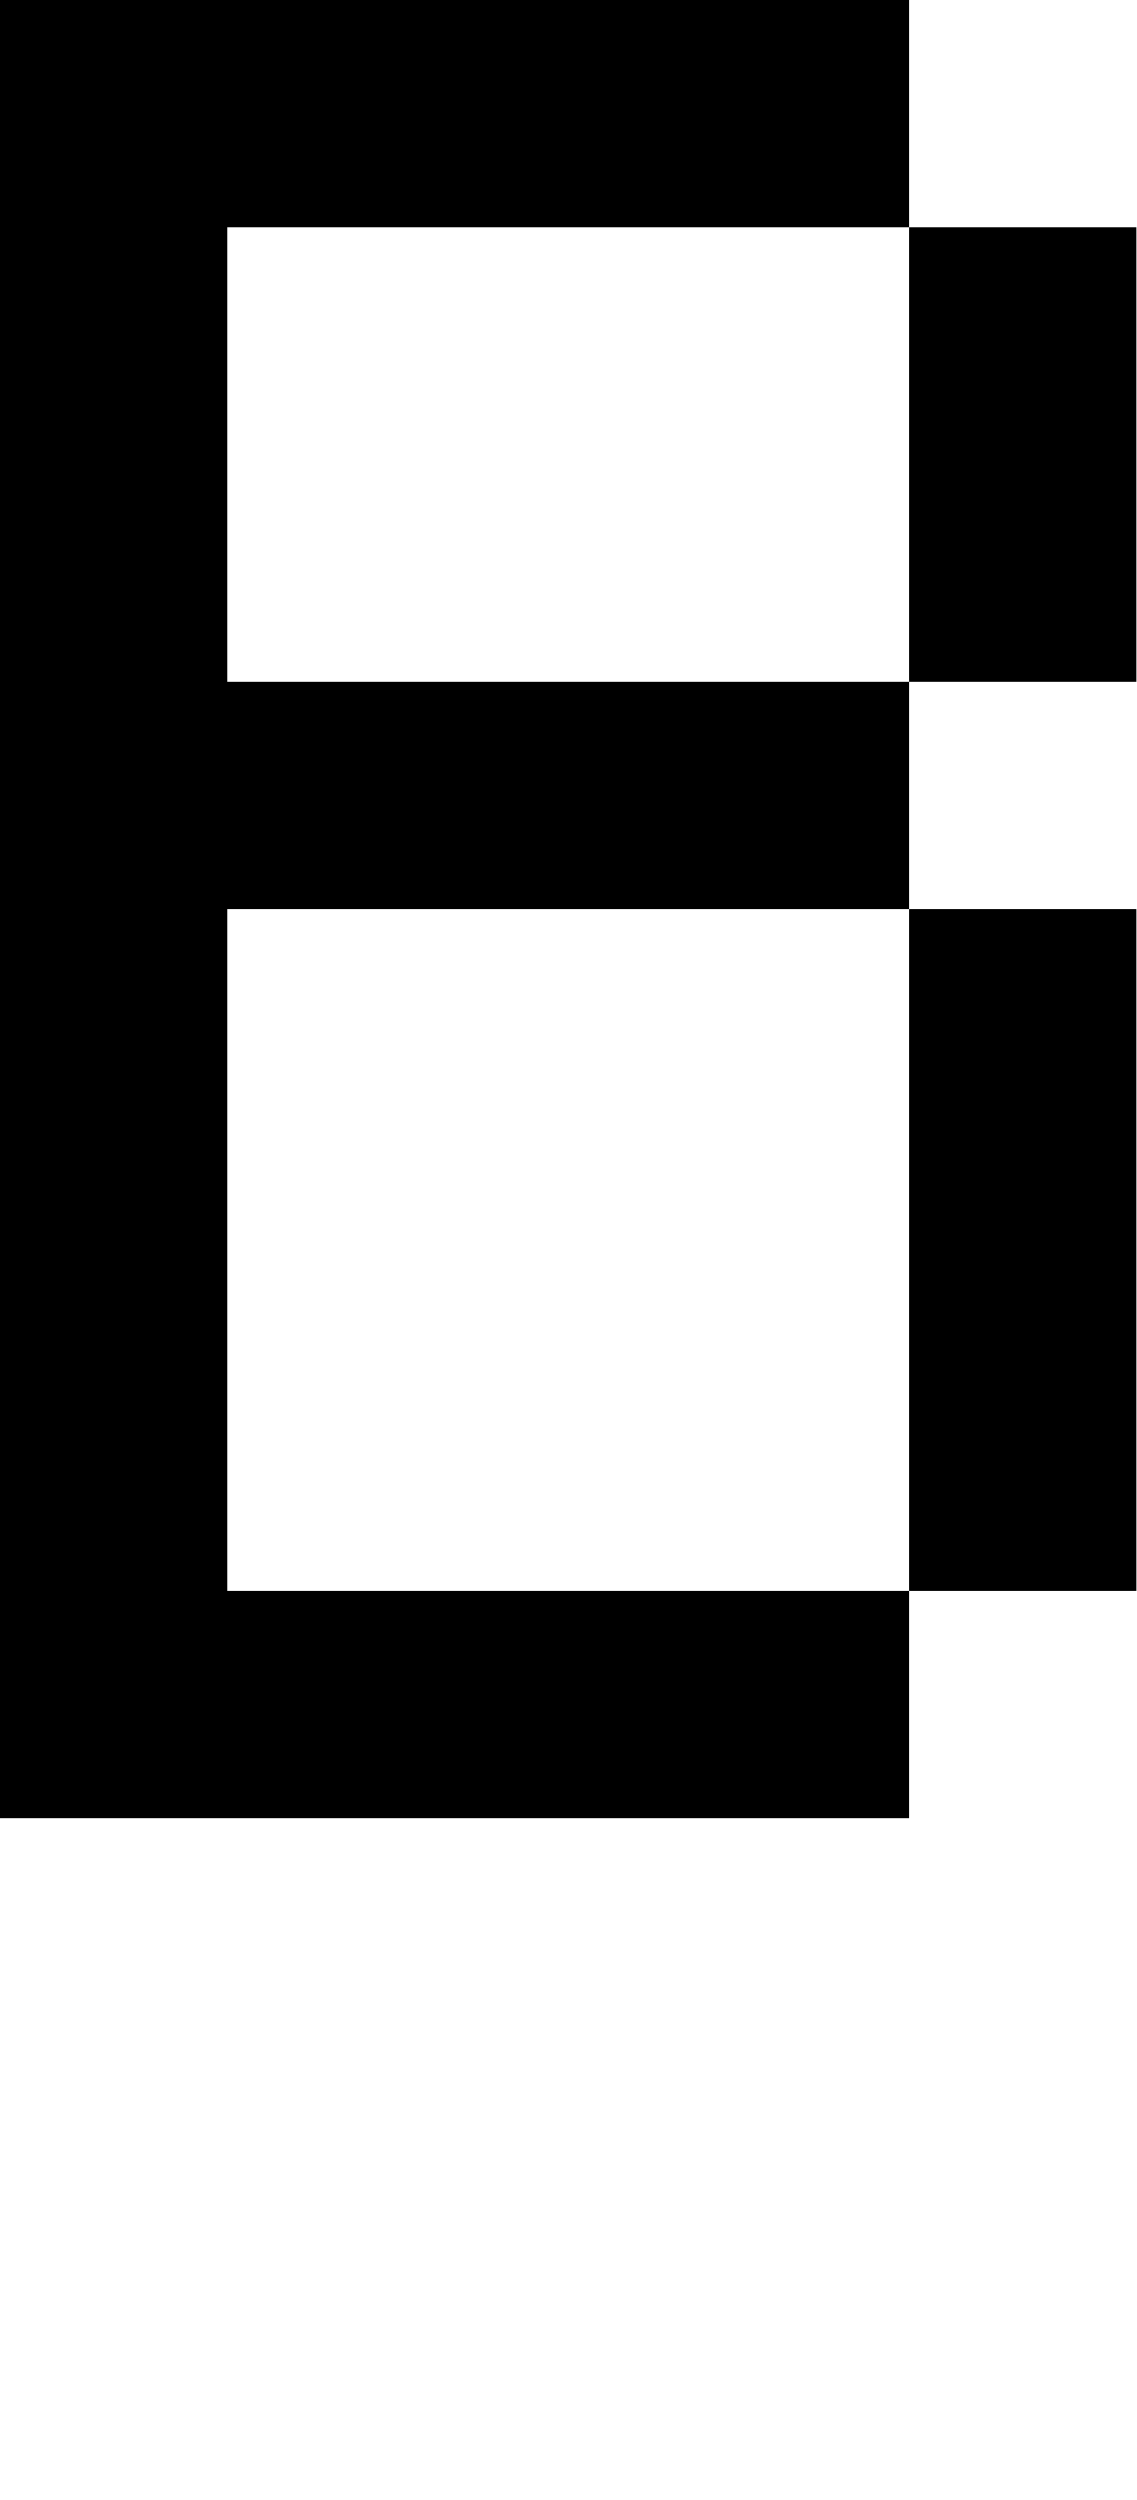
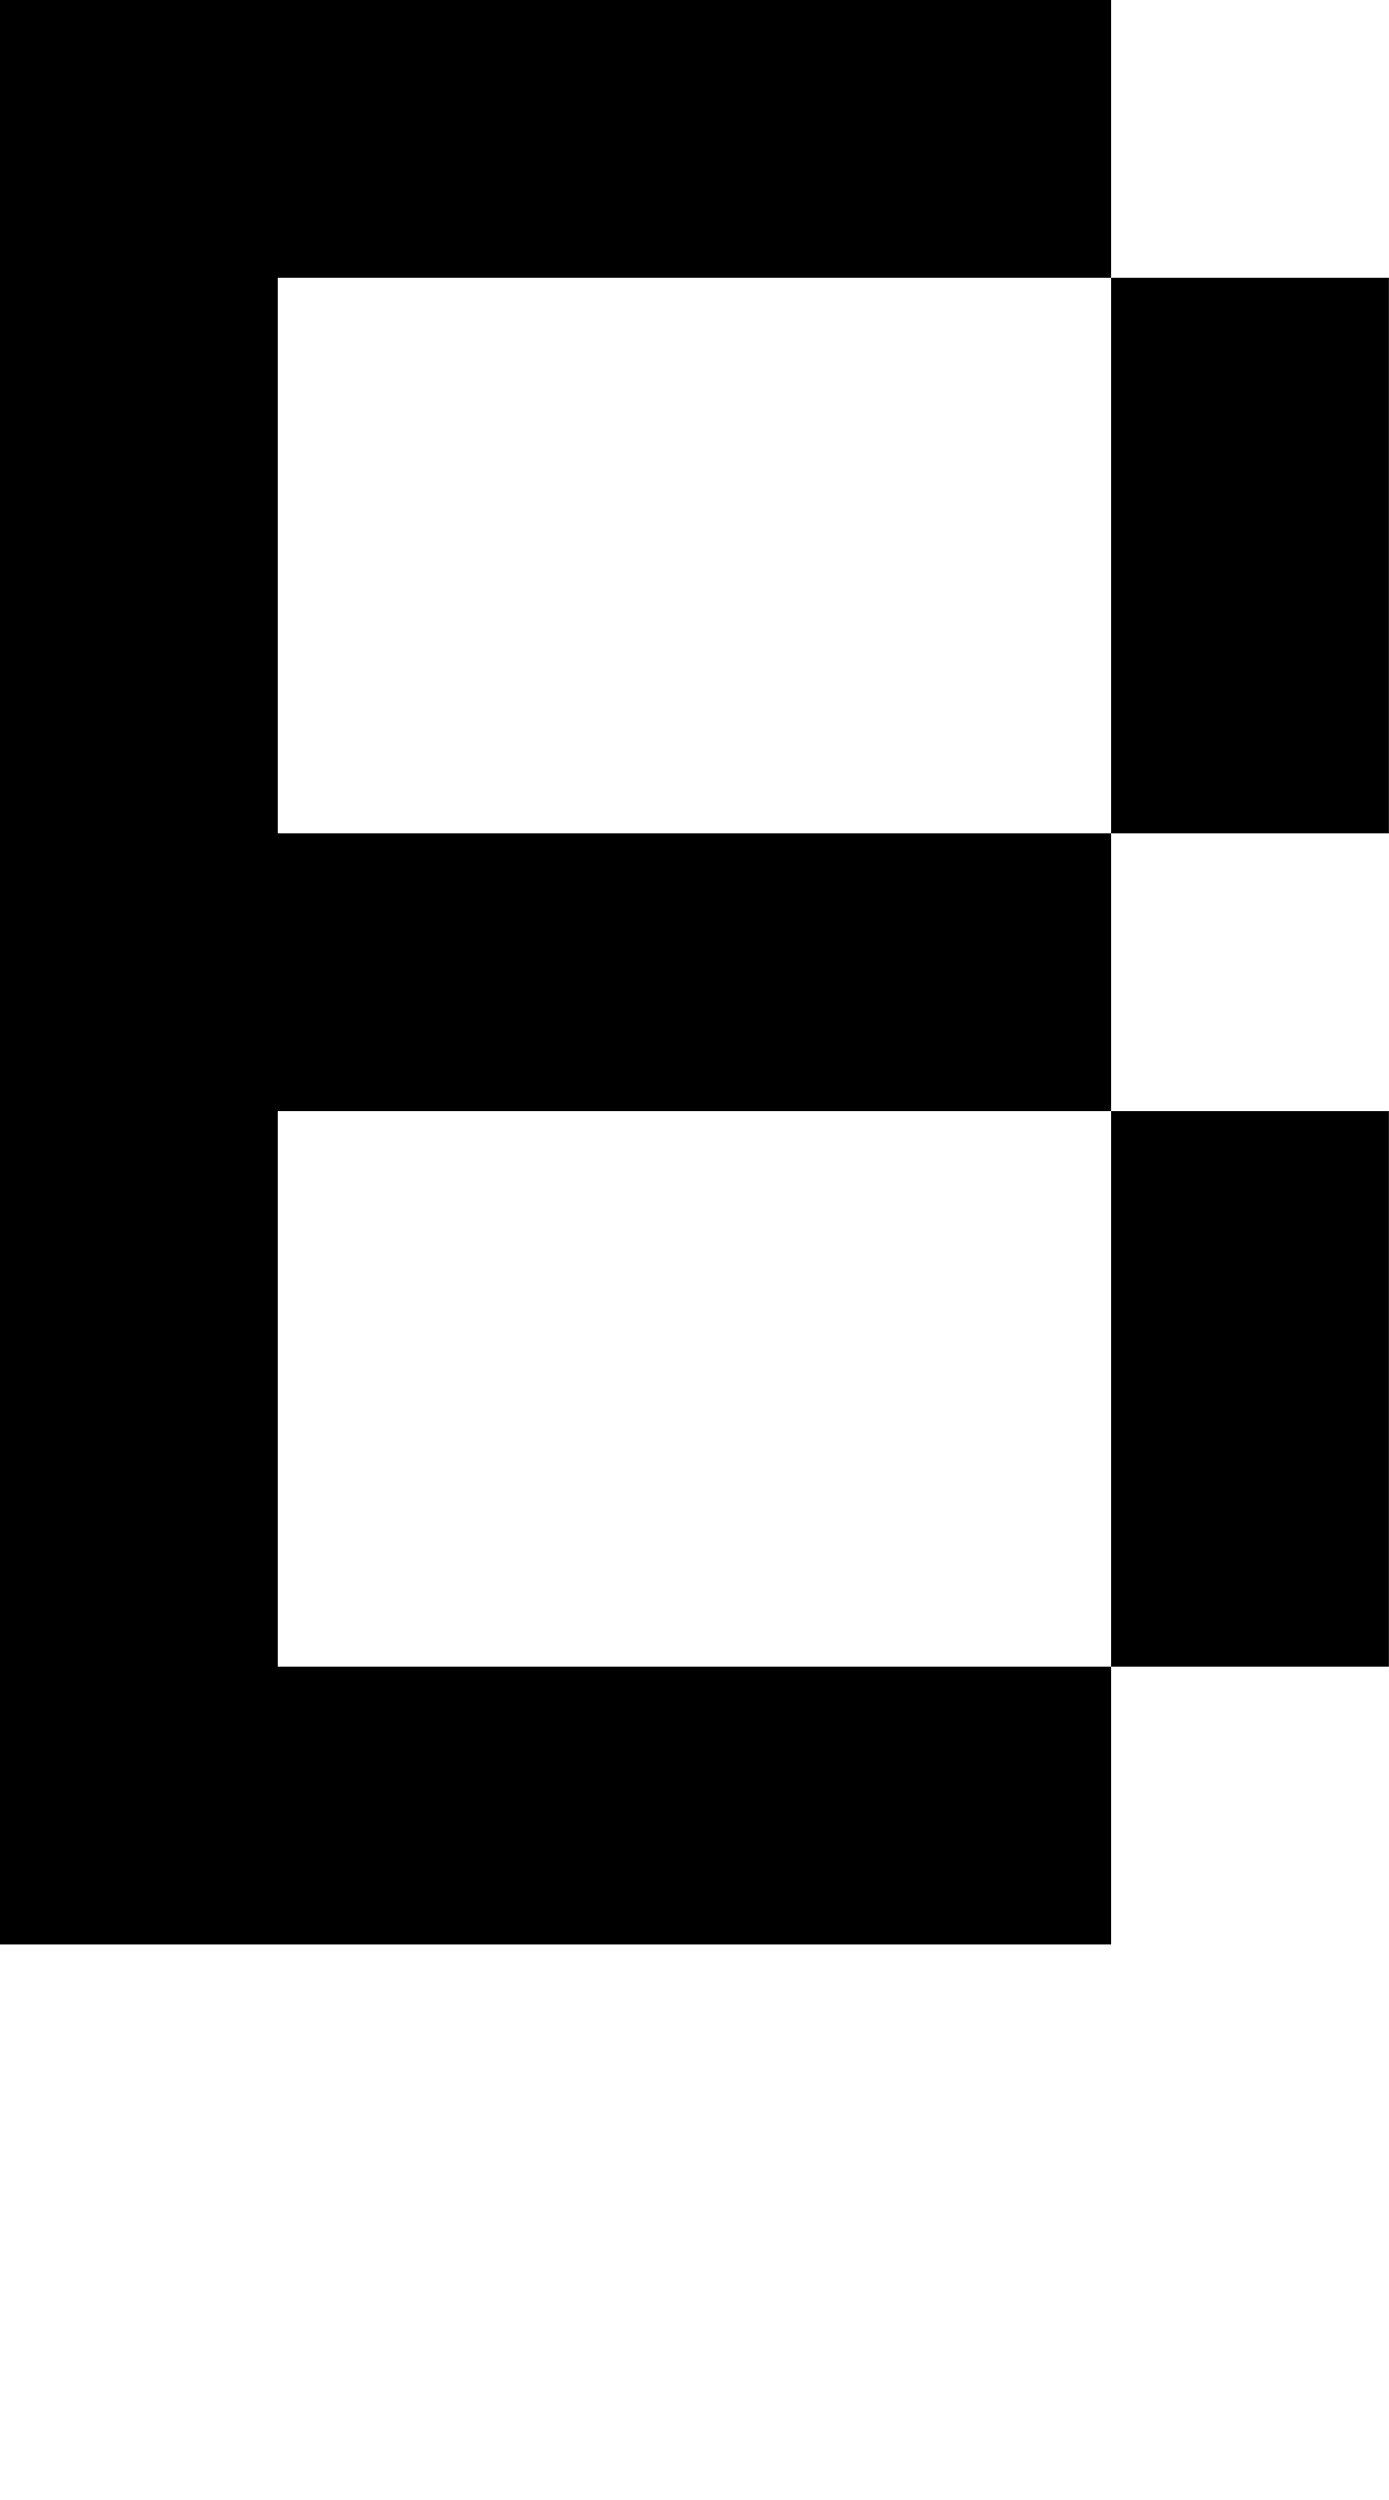
- <svg xmlns="http://www.w3.org/2000/svg" viewBox="0,0,5,11">
-   <path d="       M4,1       L5,1       L5,3       L4,3       L4,4       L5,4       L5,7       L4,7       L4,8       L0,8       L0,0       L4,0       Z       L1,1       L1,3       L4,3       Z       M4,4       L1,4       L1,7       L4,7       Z" />
+ <svg xmlns="http://www.w3.org/2000/svg" viewBox="0,0,5,9">
+   <path d="       M4,1       L5,1       L5,3       L4,3       L4,4       L5,4       L5,6       L4,6       L4,7       L0,7       L0,0       L4,0       Z       L1,1       L1,3       L4,3       Z       M4,4       L1,4       L1,6       L4,6       Z" />
</svg>
